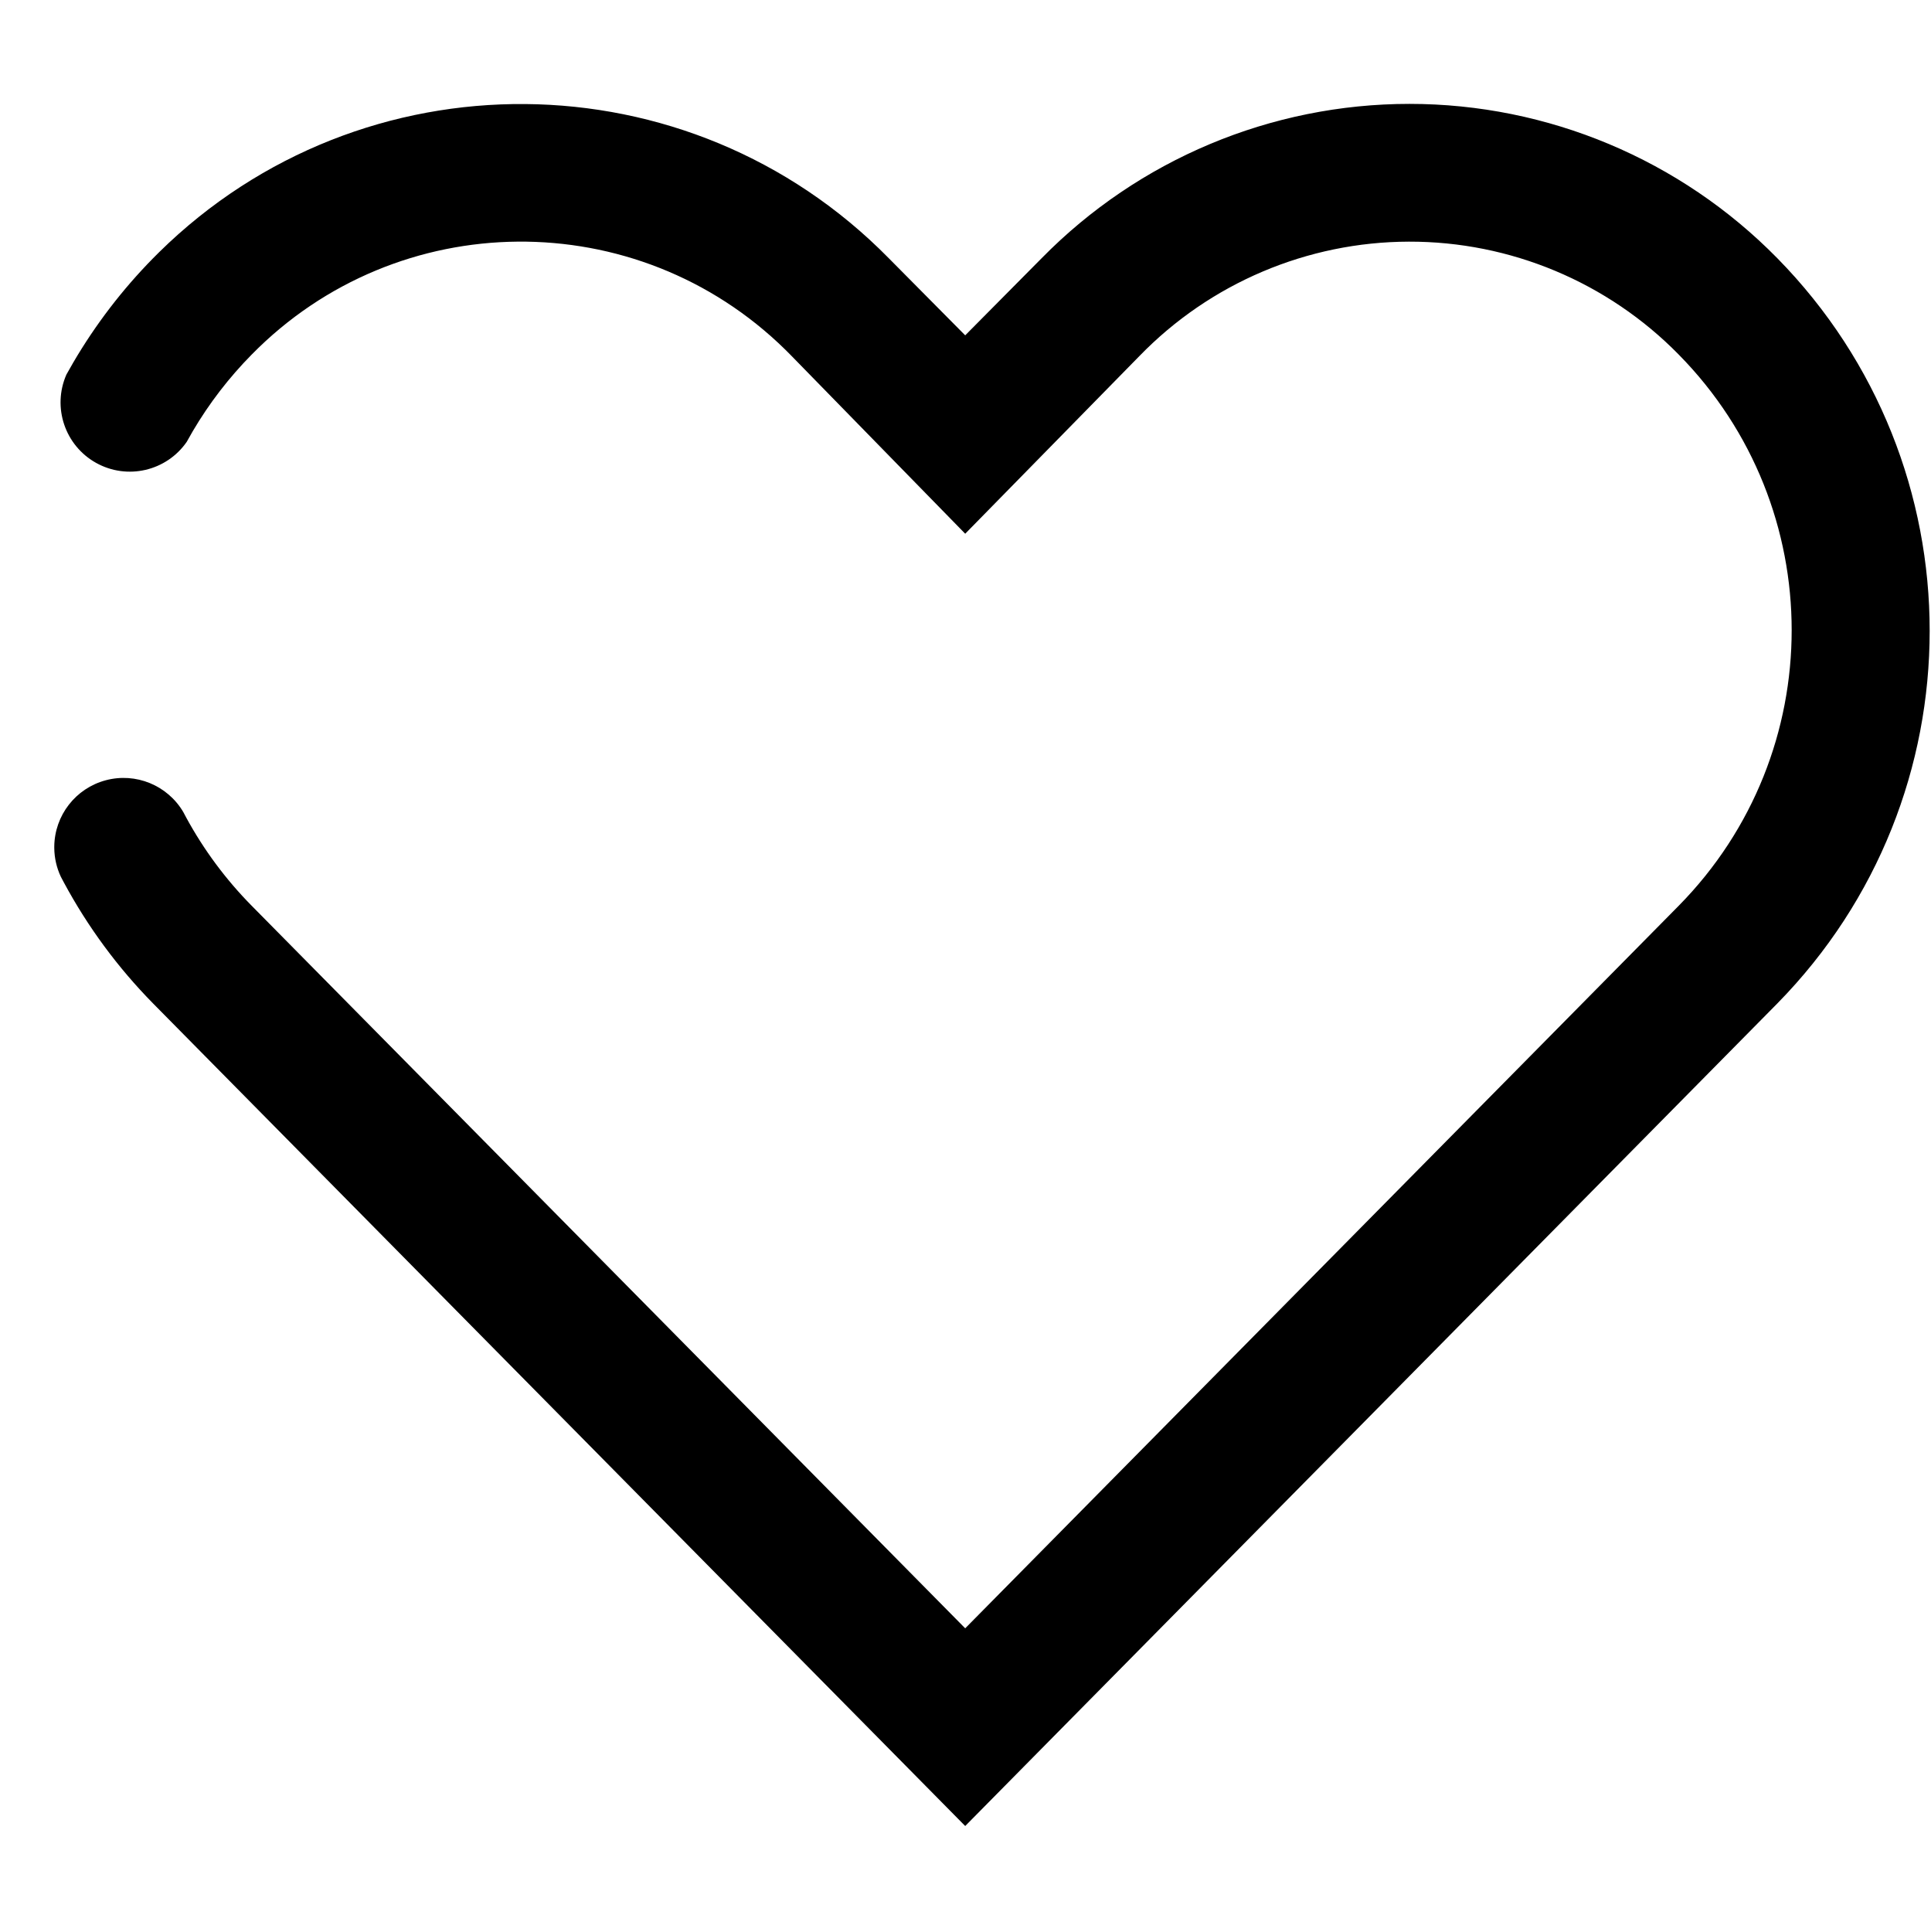
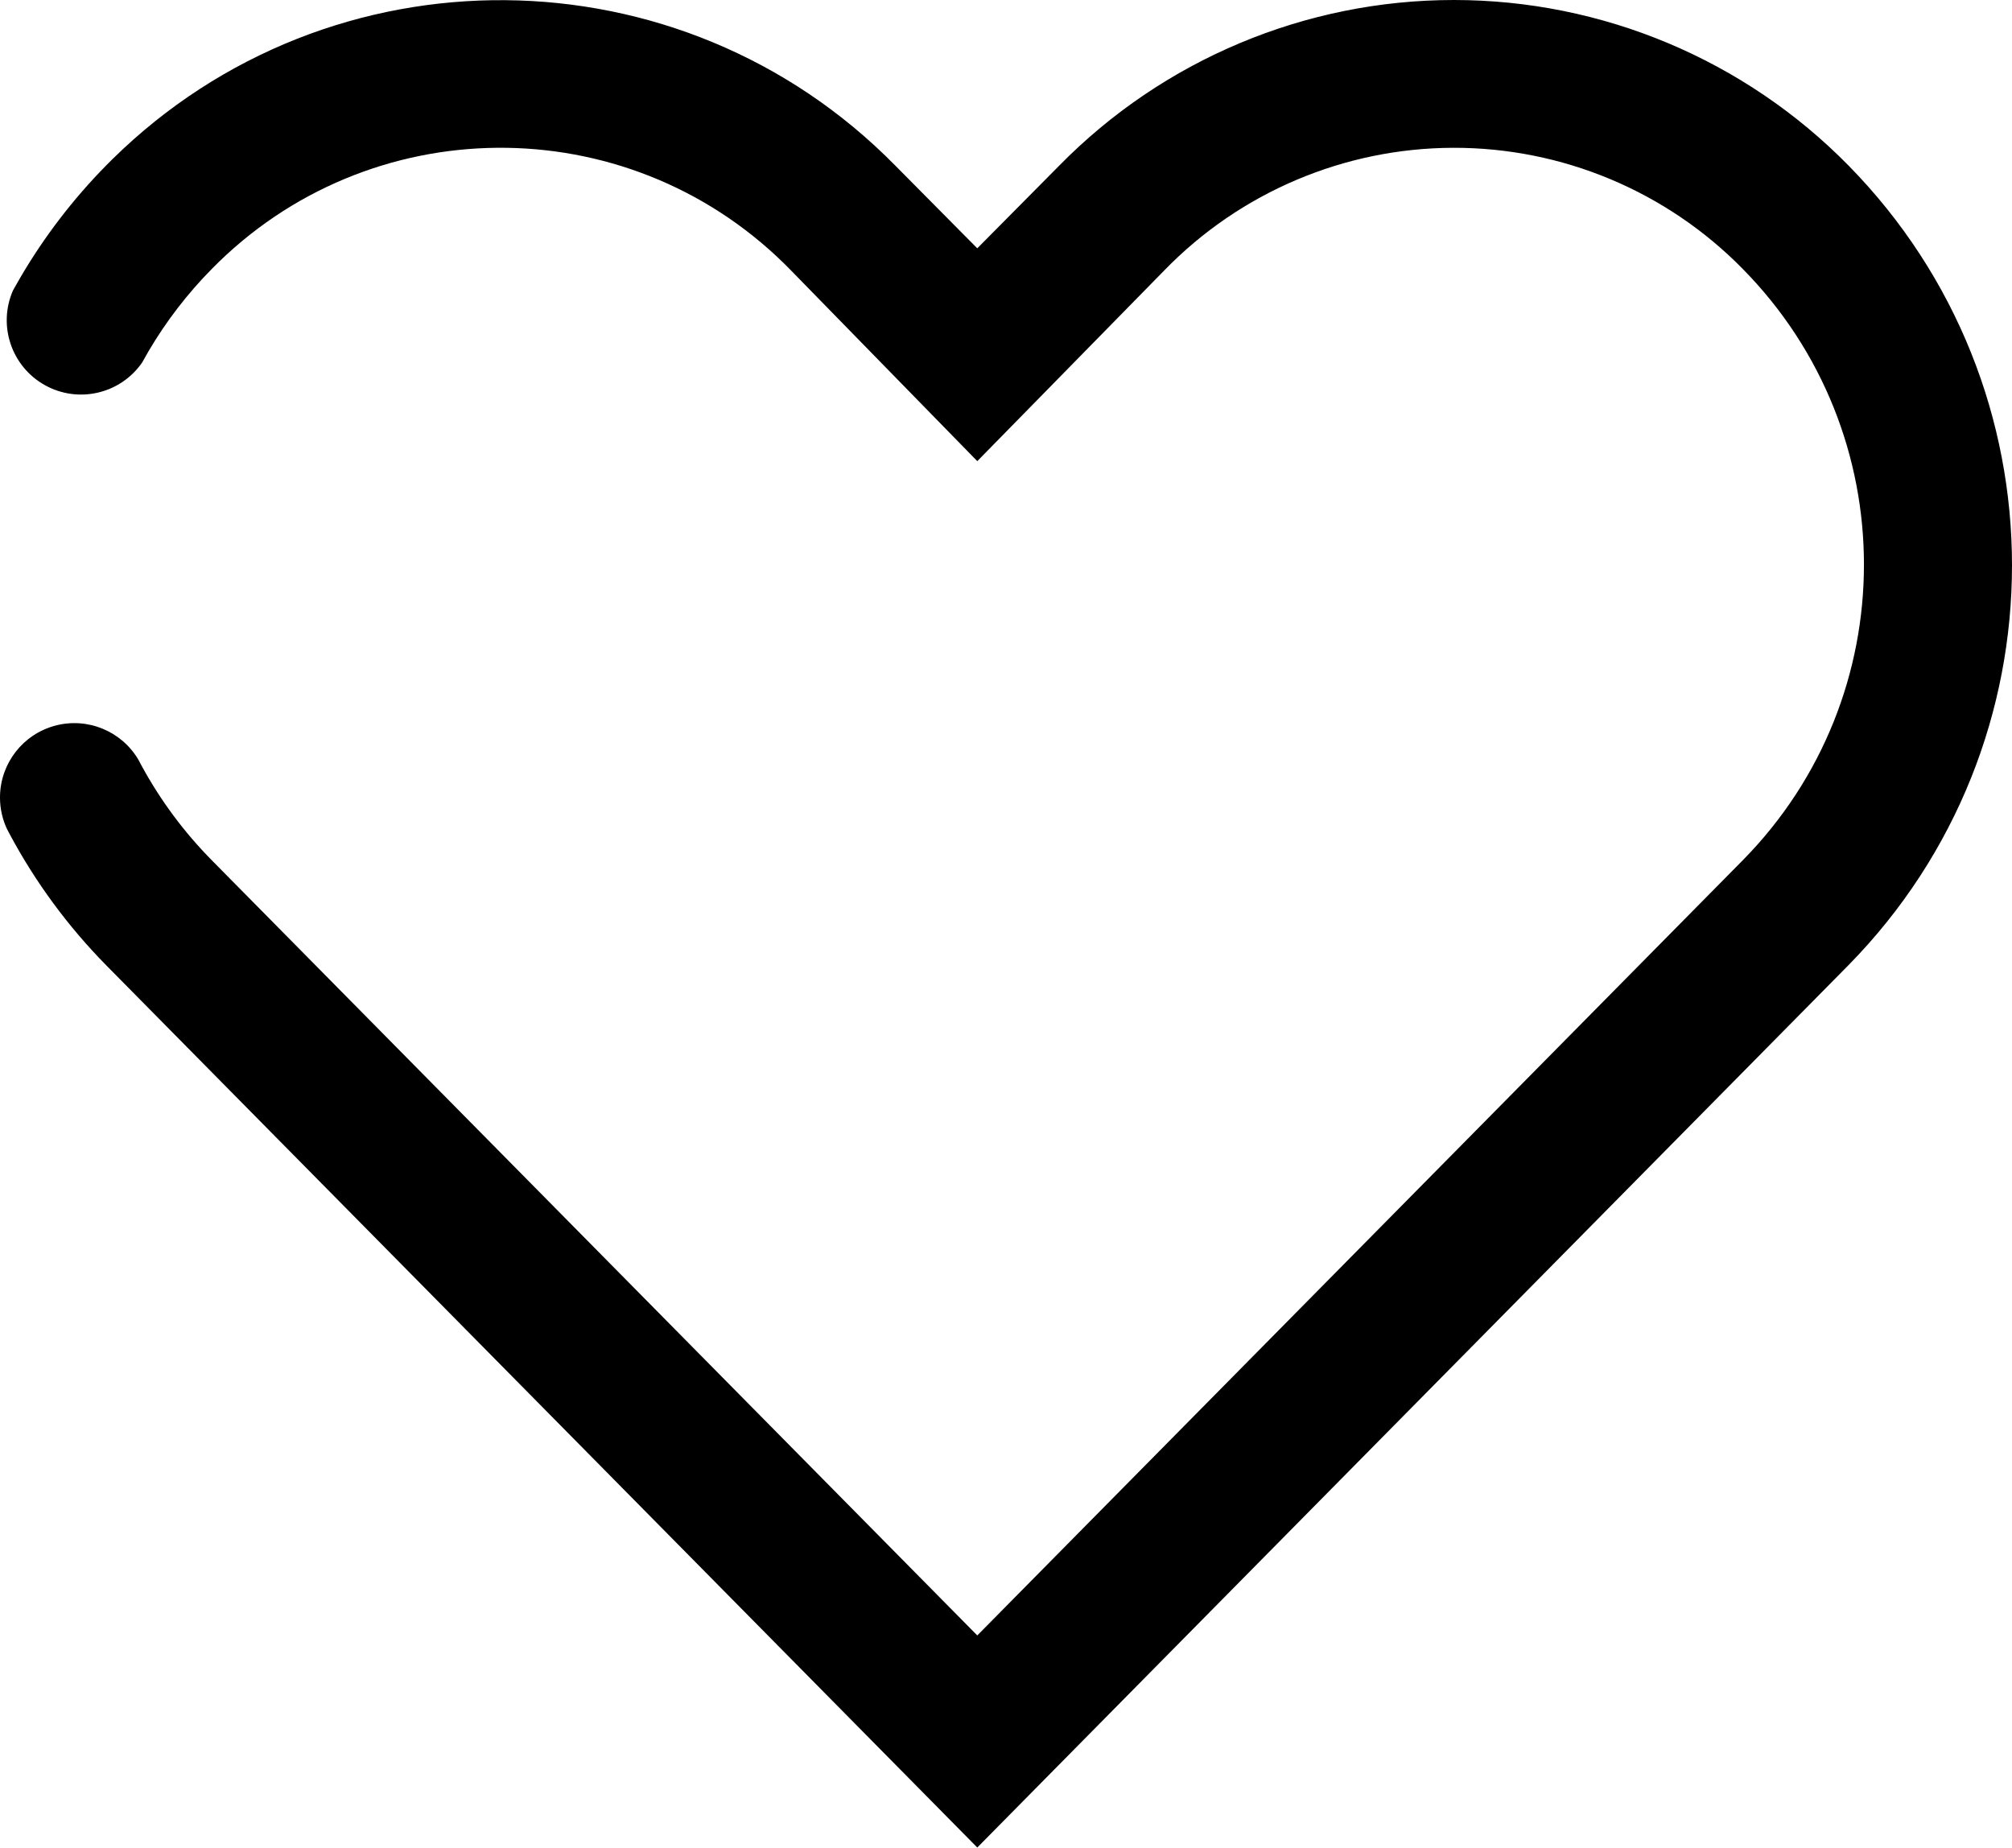
- <svg xmlns="http://www.w3.org/2000/svg" viewBox="0 0 2600 2601.84">
-   <defs>
-     <style>.cls-1{fill:none;}</style>
-   </defs>
-   <g id="Layer_2" data-name="Layer 2">
-     <g id="Layer_11" data-name="Layer 11">
-       <path d="M2393.74,1351.45,1300,2459.1,206.26,1351.45A716.22,716.22,0,0,1,86,1188.37q-2-3.75-4-7.53a92.91,92.91,0,0,1-8.9-38.85c0-.32,0-.65,0-1s0-.67,0-1a93.35,93.35,0,0,1,173.76-46.4q1.94,3.71,3.93,7.39a528.65,528.65,0,0,0,88.11,118.72L1300,2192.86l961.08-973.14c202.75-205.84,202.75-536.31,0-742.15a507.41,507.41,0,0,0-726.38,1.86L1300,718.77l-235.63-241.2q-3.24-3.29-6.53-6.53c-200.33-196.72-522.2-193.79-718.92,6.53a529.54,529.54,0,0,0-79.21,103q-4.24,7.18-8.21,14.47A93.27,93.27,0,0,1,89.39,504.53a.05.05,0,0,1,0,0q4.61-8.34,9.44-16.6A717.18,717.18,0,0,1,206.26,347.7q4.05-4.11,8.16-8.16C488,70.46,927.94,74.11,1197,347.7l103,103.9,103-103.9a694.39,694.39,0,0,1,990.77,0C2667.43,626.31,2667.43,1072.84,2393.74,1351.45Z" />
-     </g>
-     <g id="Container">
-       <rect class="cls-1" width="2600" height="2601.84" />
-     </g>
-   </g>
+ <svg xmlns="http://www.w3.org/2000/svg" viewBox="73.1 139.9 2525.91 2319.2">
+   <path d="M2393.74,1351.45,1300,2459.1,206.26,1351.45A716.22,716.22,0,0,1,86,1188.37q-2-3.75-4-7.53a92.91,92.91,0,0,1-8.9-38.85c0-.32,0-.65,0-1s0-.67,0-1a93.35,93.35,0,0,1,173.76-46.4q1.94,3.71,3.93,7.39a528.65,528.65,0,0,0,88.11,118.72L1300,2192.86l961.08-973.14c202.75-205.84,202.75-536.31,0-742.15a507.41,507.41,0,0,0-726.38,1.86L1300,718.77l-235.63-241.2q-3.24-3.29-6.53-6.53c-200.33-196.72-522.2-193.79-718.92,6.53a529.54,529.54,0,0,0-79.21,103q-4.24,7.18-8.21,14.47A93.27,93.27,0,0,1,89.39,504.53a.05.05,0,0,1,0,0q4.61-8.34,9.44-16.6A717.18,717.18,0,0,1,206.26,347.7q4.05-4.11,8.16-8.16C488,70.46,927.94,74.11,1197,347.7l103,103.9,103-103.9a694.39,694.39,0,0,1,990.77,0C2667.43,626.31,2667.43,1072.84,2393.74,1351.45Z" />
</svg>
